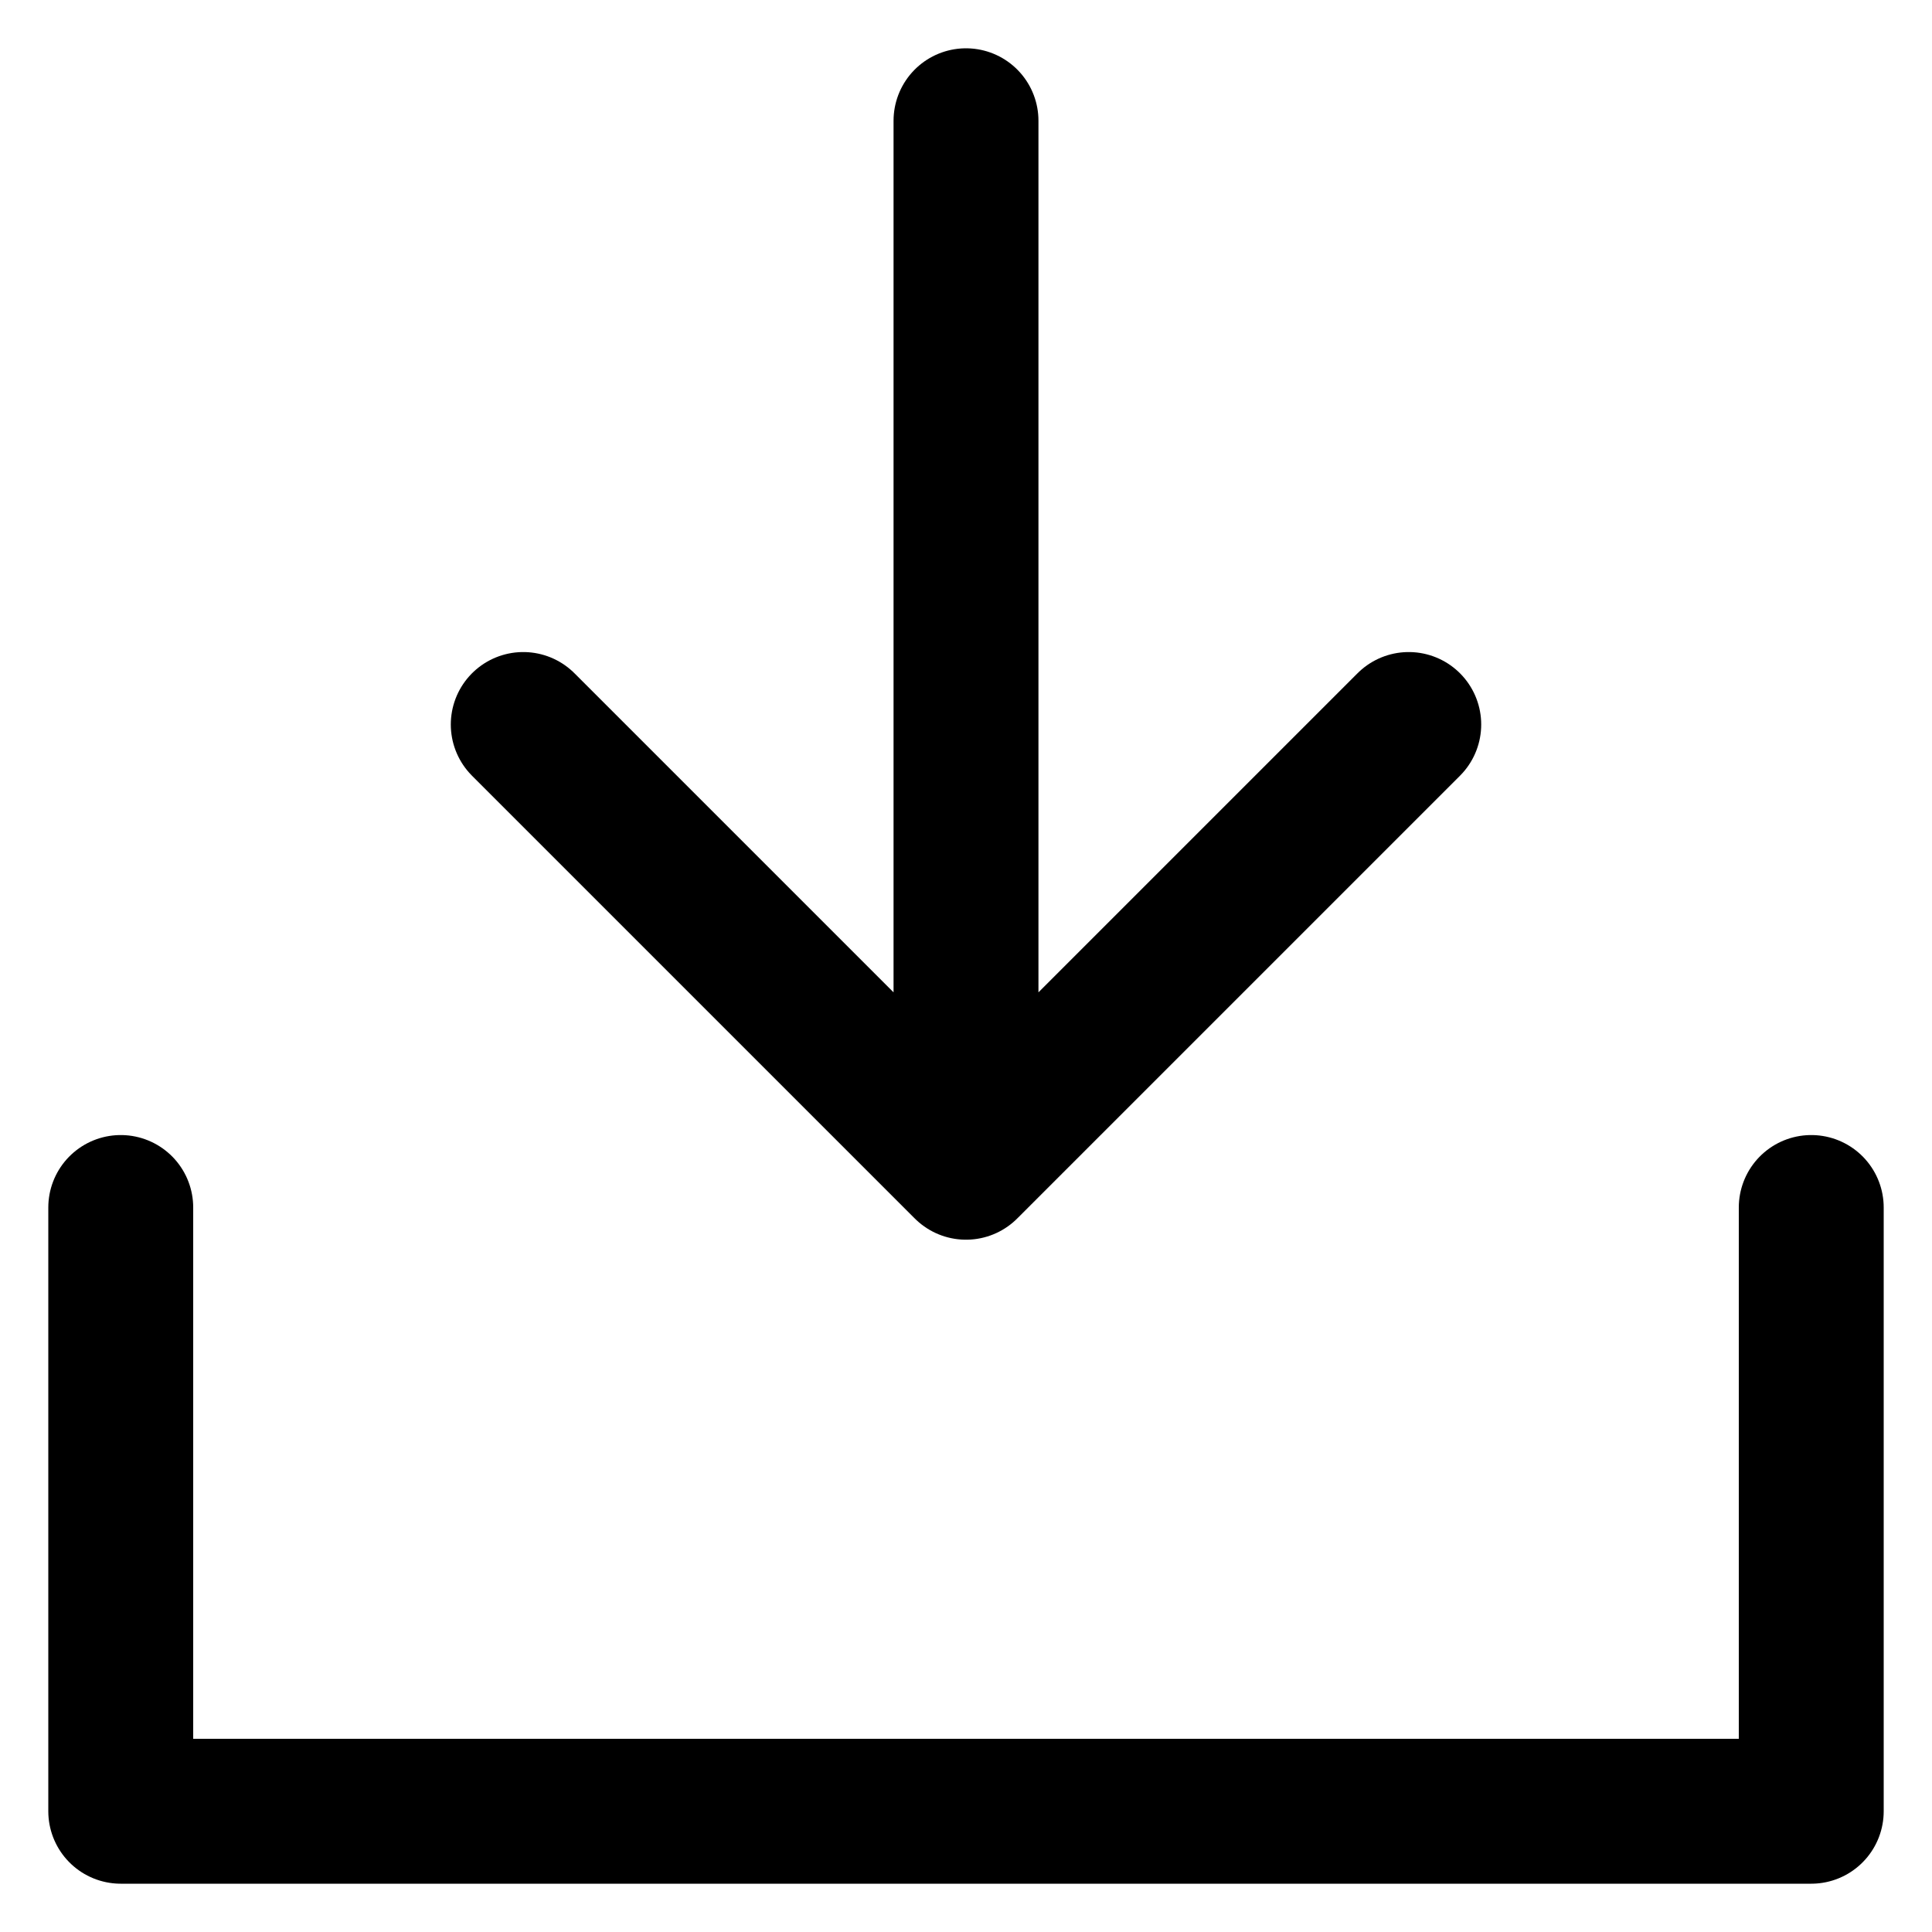
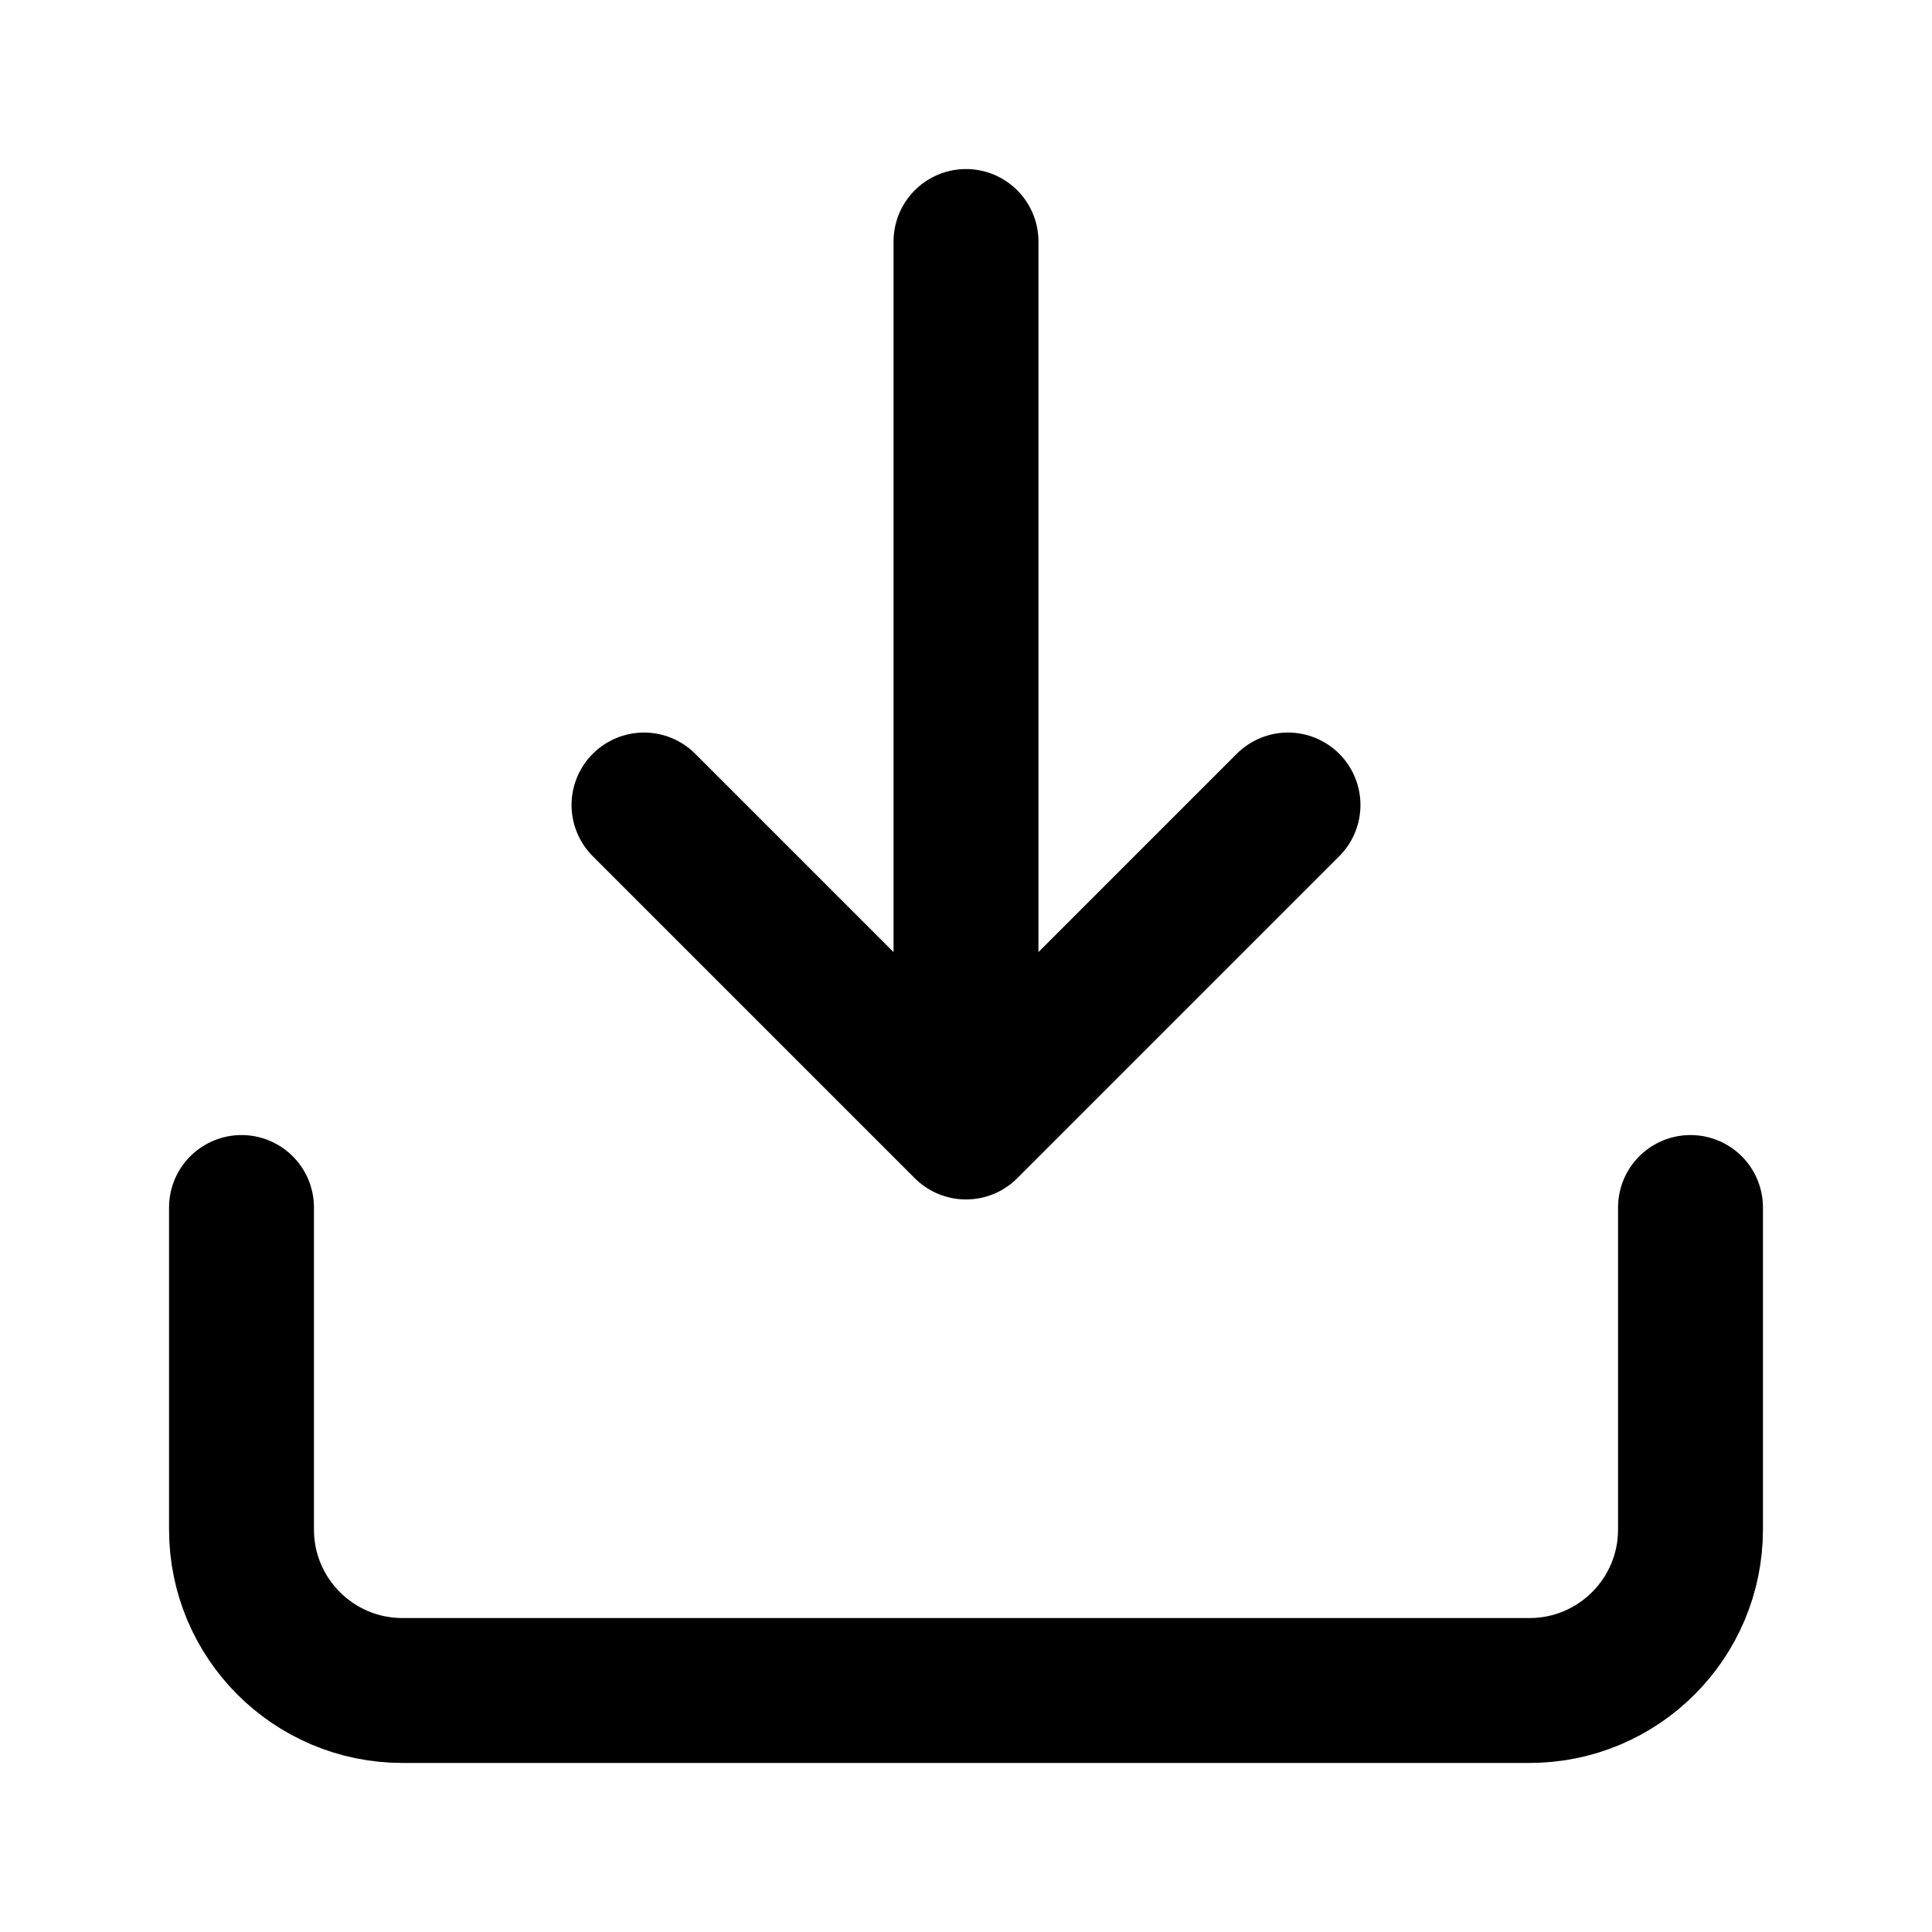
<svg xmlns="http://www.w3.org/2000/svg" width="24" height="24" viewBox="0 0 24 24" fill="none" stroke="currentColor" stroke-width="1.8" stroke-linecap="round" stroke-linejoin="round">
-   <path d="M12 1.5v13M6.5 9 12 14.5 17.5 9M1.5 15v7.5h21V15" />
+   <path d="M12 3v11m-4-4 4 4 4-4M3 15v4a2 2 0 0 0 2 2h14a2 2 0 0 0 2-2v-4" />
</svg>
